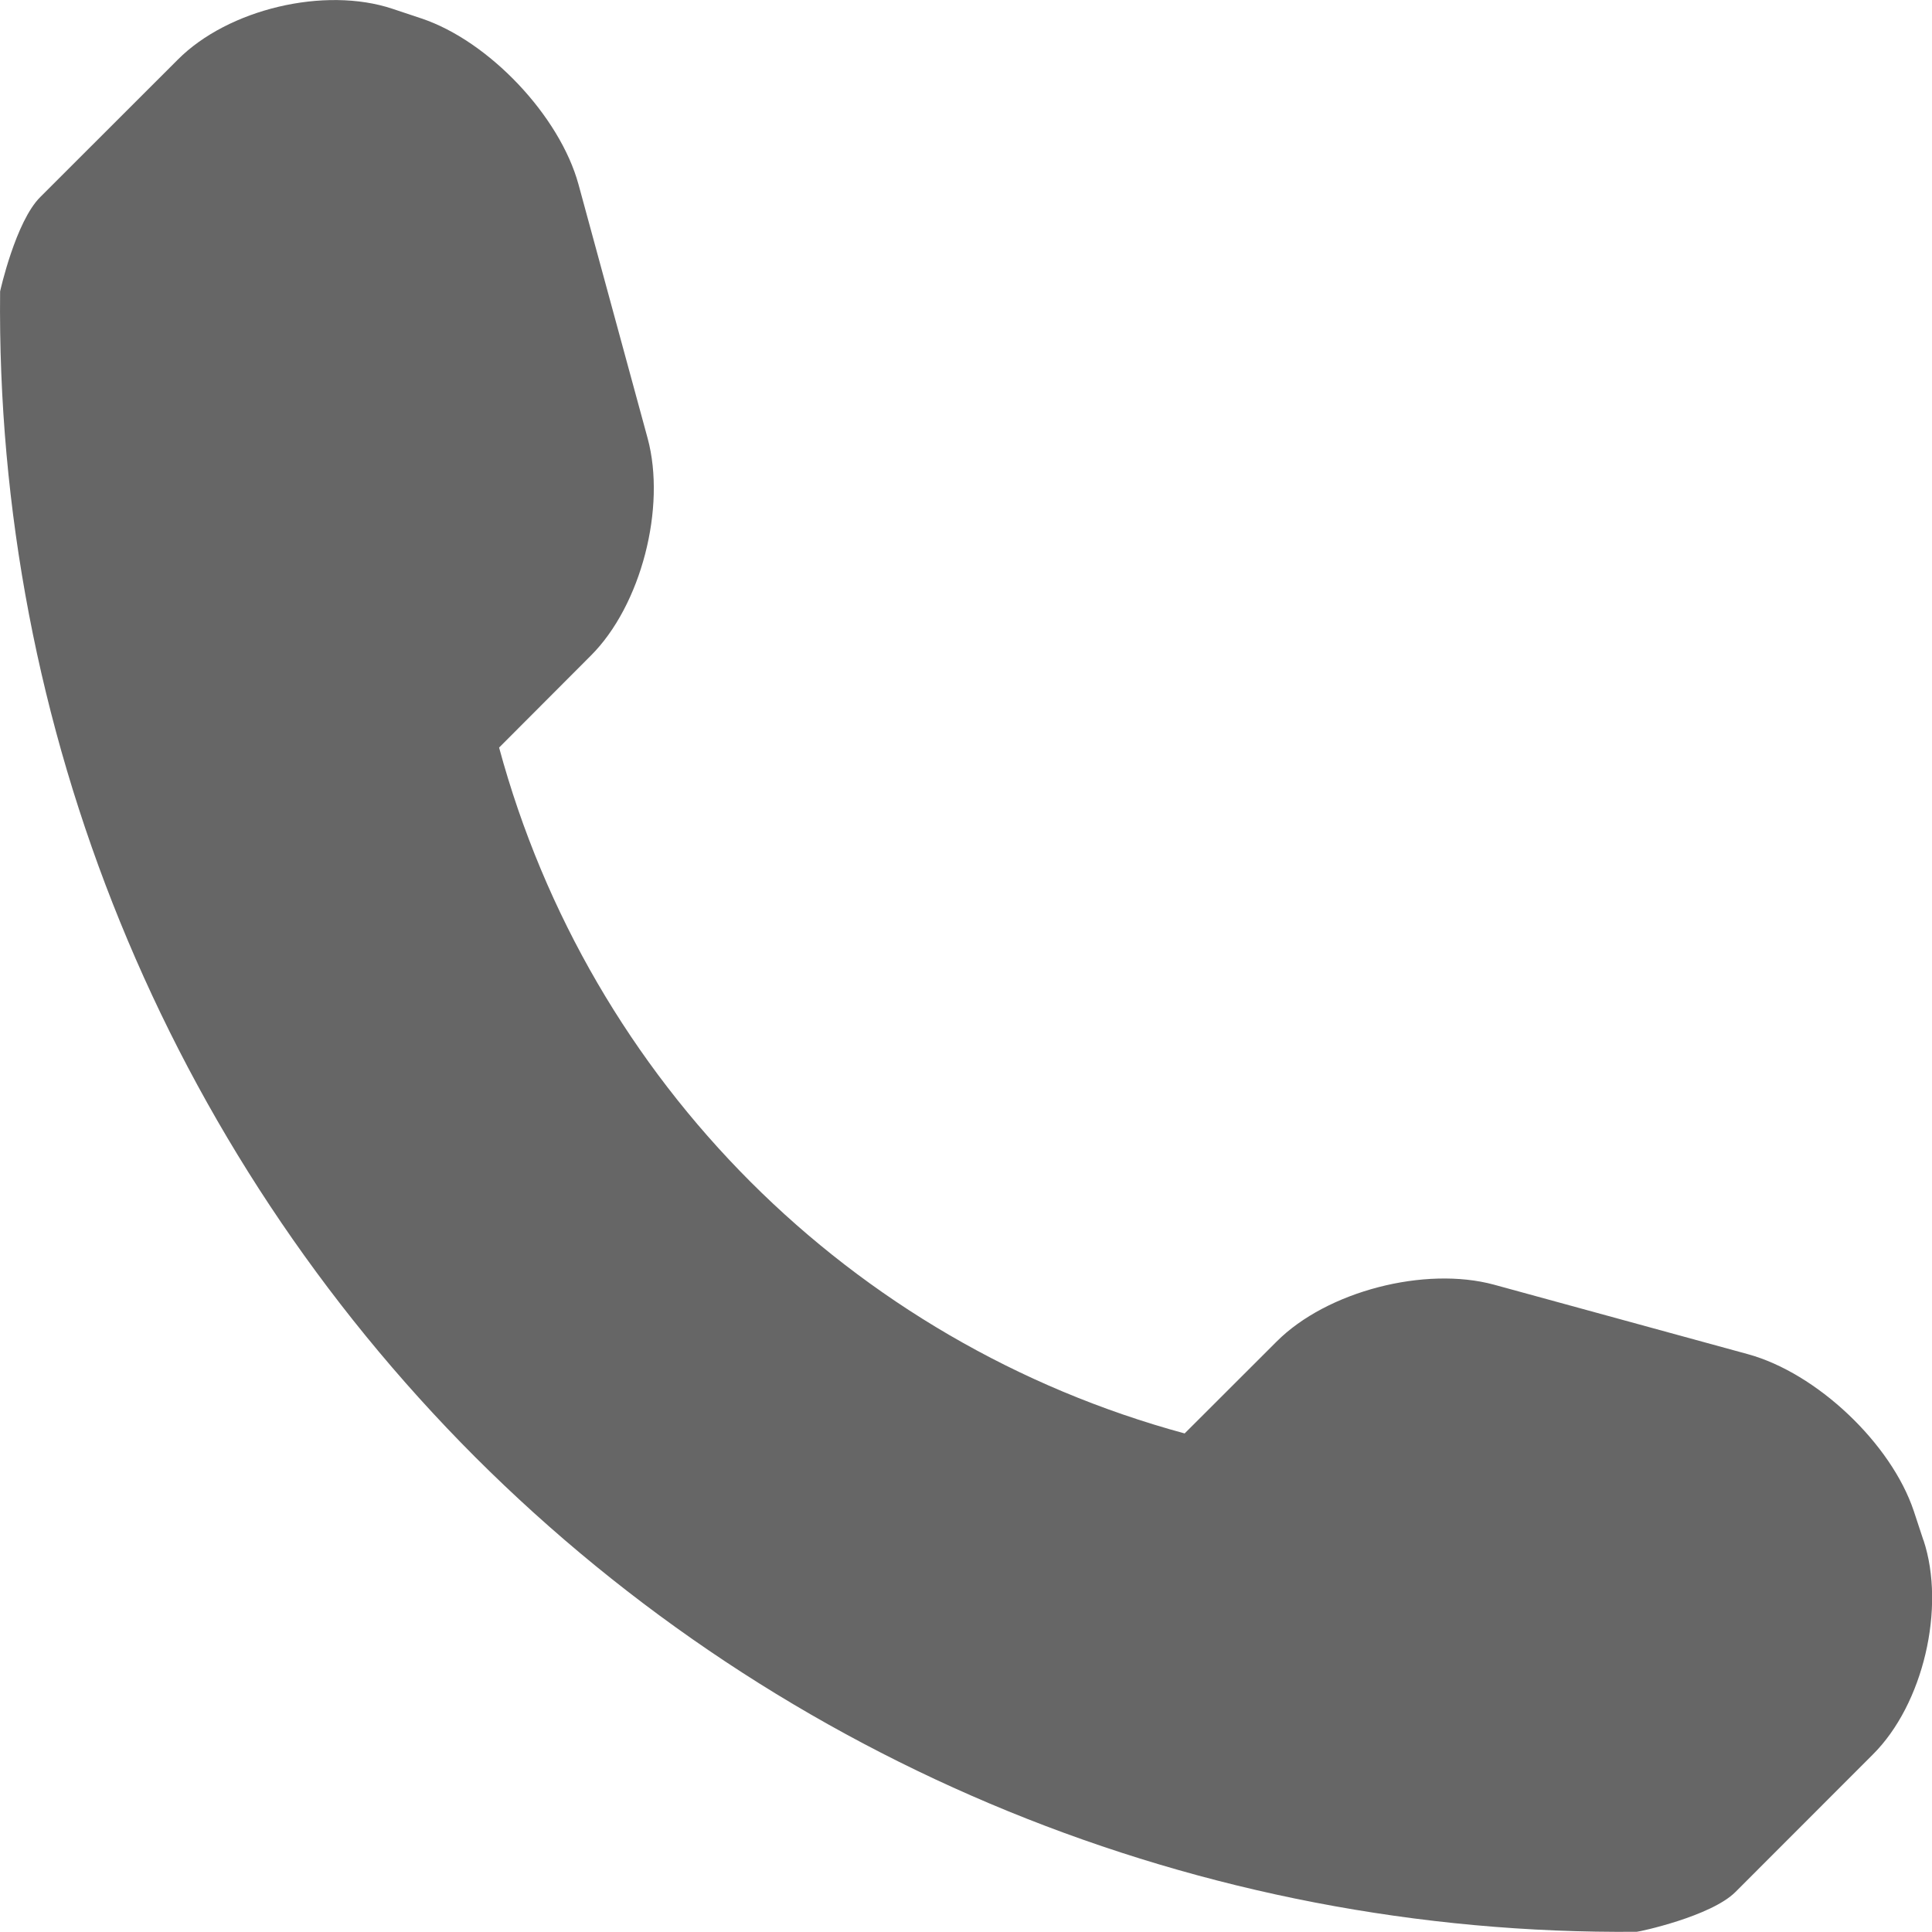
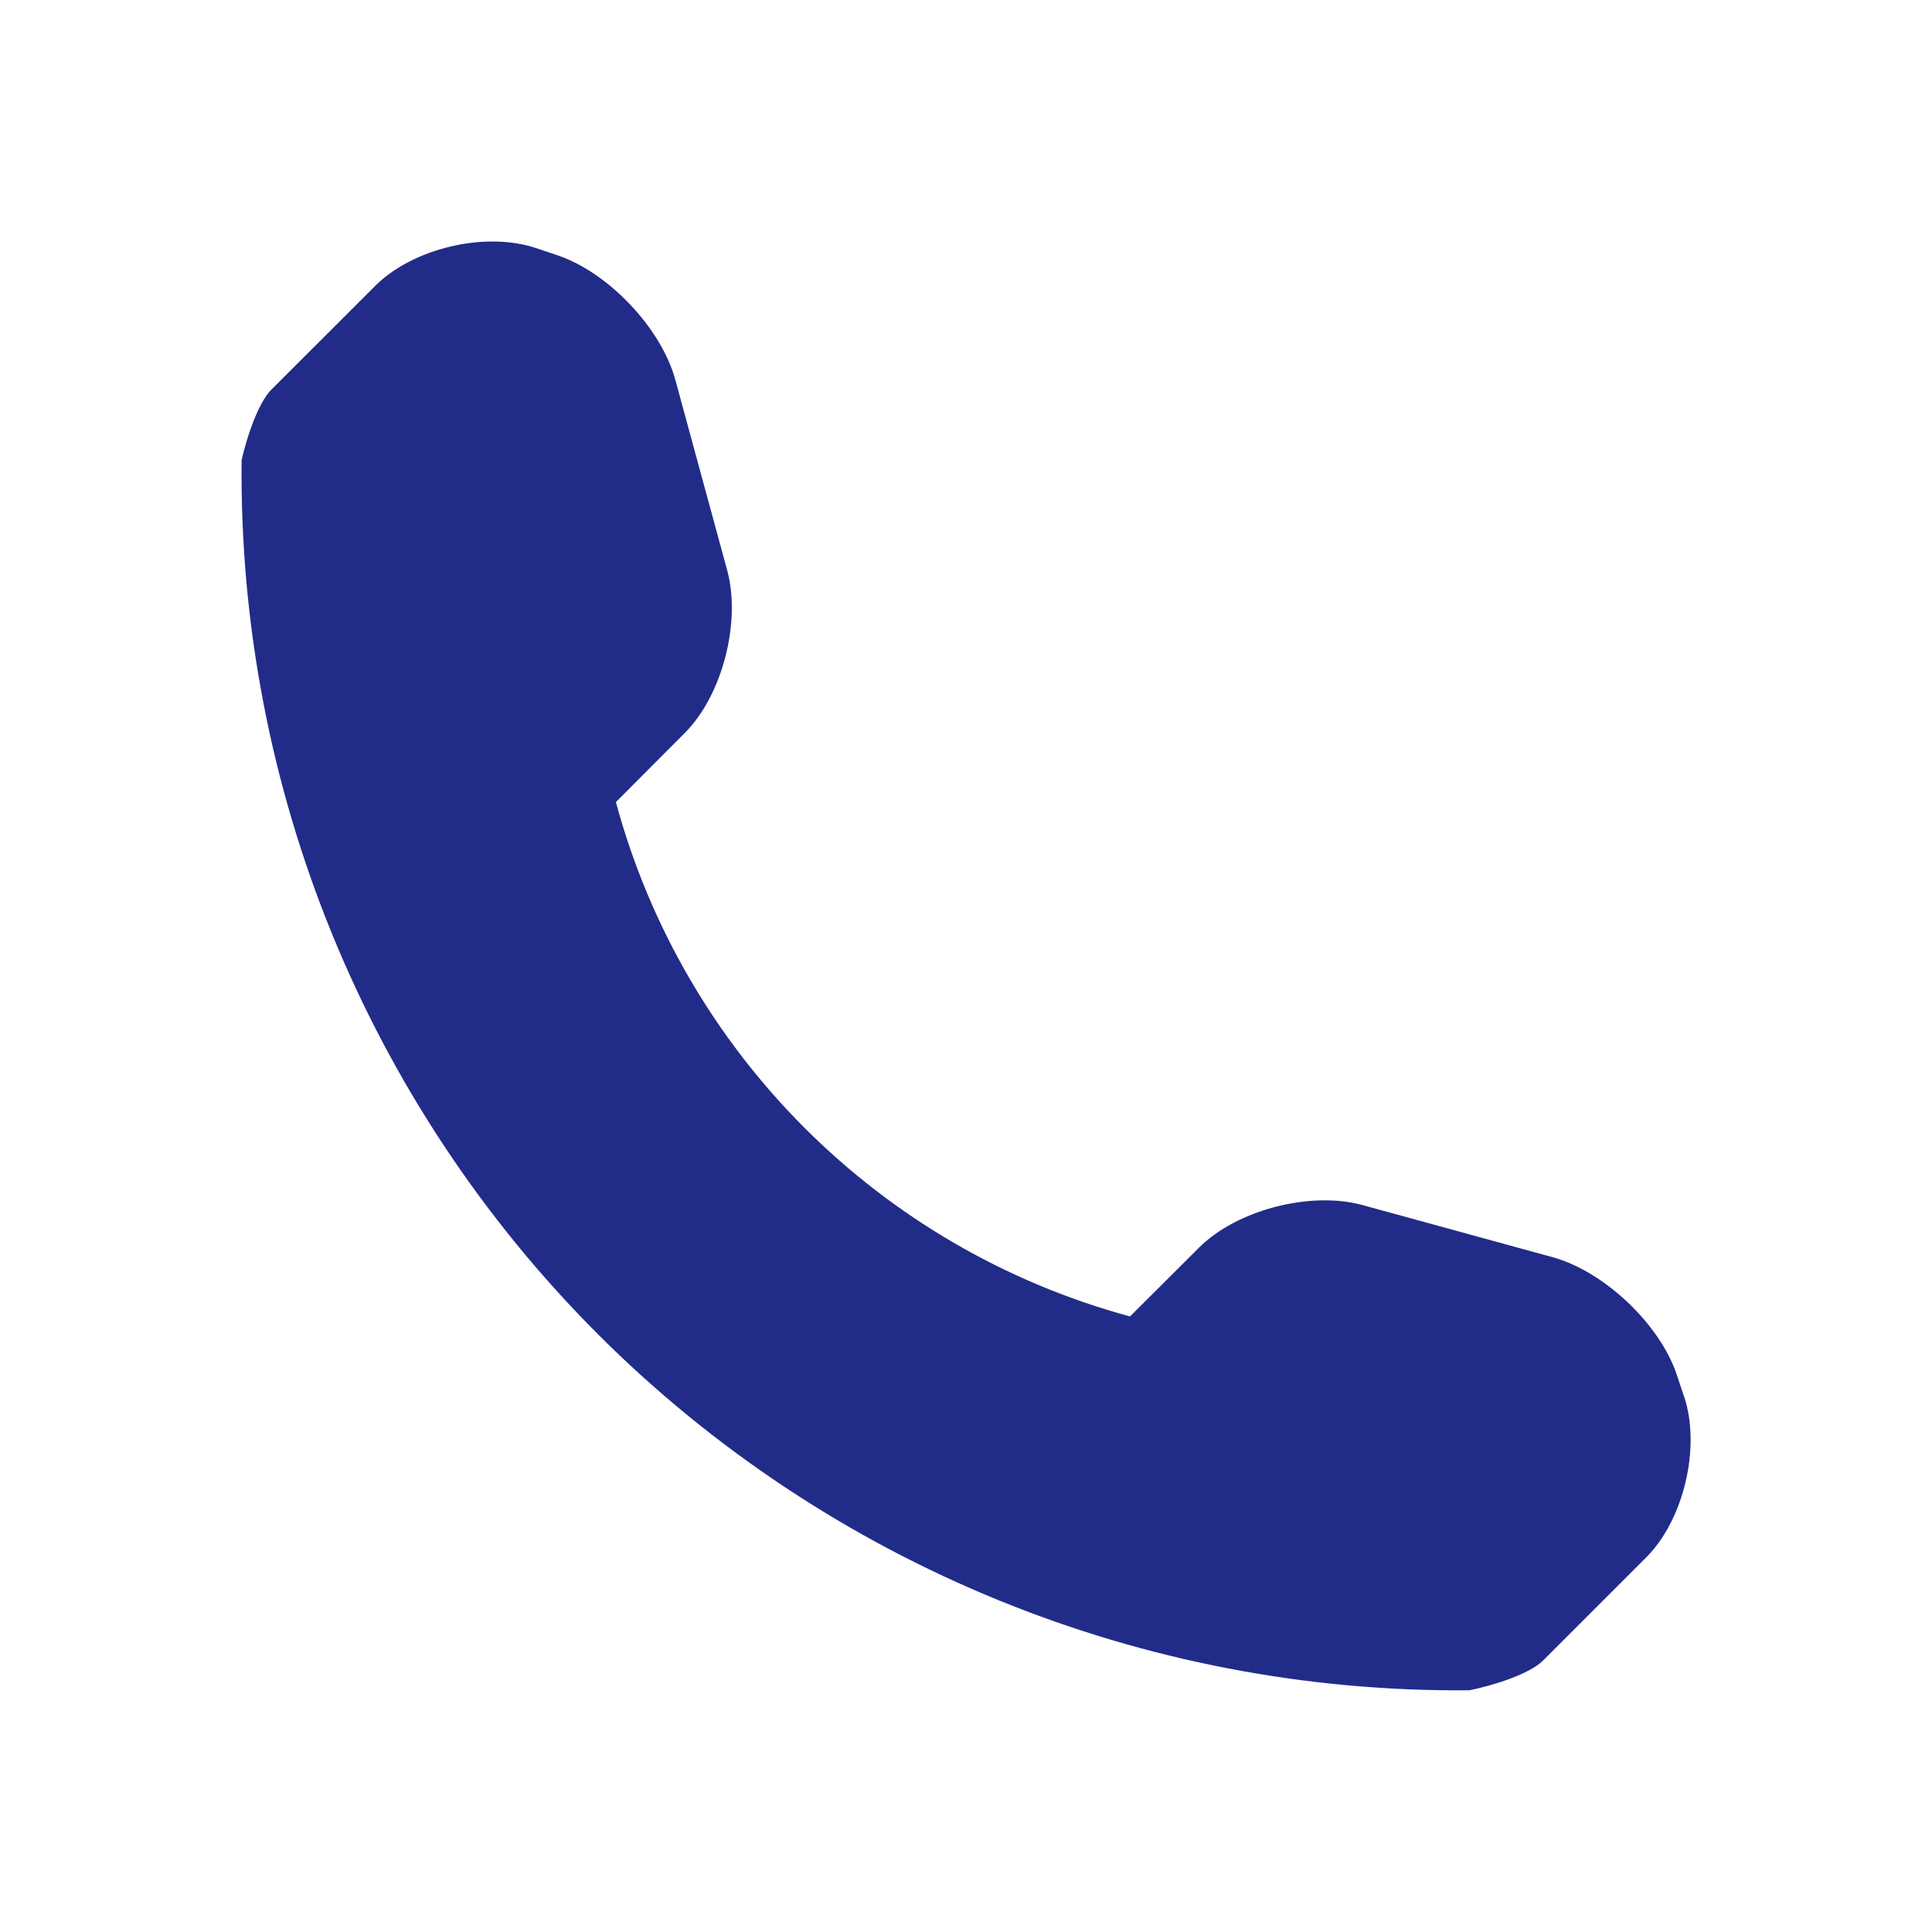
<svg xmlns="http://www.w3.org/2000/svg" width="18" height="18">
-   <path fill="#666" d="M17.92 14.35l-.09-.273c-.211-.63-.905-1.286-1.547-1.461l-2.364-.647c-.642-.174-1.556.06-2.025.53l-.857.856a9.08 9.08 0 01-6.387-6.39l.854-.856c.47-.468.704-1.382.53-2.025L5.39 1.719C5.215 1.079 4.556.383 3.927.172l-.27-.09c-.632-.211-1.531.002-2 .473L.376 1.835c-.23.227-.375.878-.375.88a15.138 15.138 0 004.426 10.86 15.119 15.119 0 0010.822 4.423c.022 0 .692-.143.92-.371l1.28-1.281c.47-.467.68-1.368.472-1.996" />
+   <path d="M0 0h18v18H0V0z" fill="none" />
+   <path d="M15.69 13.012l-.068-.205c-.158-.471-.678-.964-1.16-1.095l-1.773-.486c-.481-.13-1.167.046-1.519.399l-.642.64a6.81 6.81 0 01-4.79-4.792l.64-.642c.352-.35.528-1.036.397-1.518l-.483-1.774c-.13-.48-.625-1.002-1.097-1.16l-.202-.068c-.474-.158-1.149.002-1.5.355l-.961.96c-.172.17-.281.658-.281.66a11.354 11.354 0 003.32 8.145 11.339 11.339 0 008.116 3.317c.016 0 .519-.107.69-.278l.96-.96c.352-.351.51-1.027.354-1.498" fill="#212C89" />
</svg>
